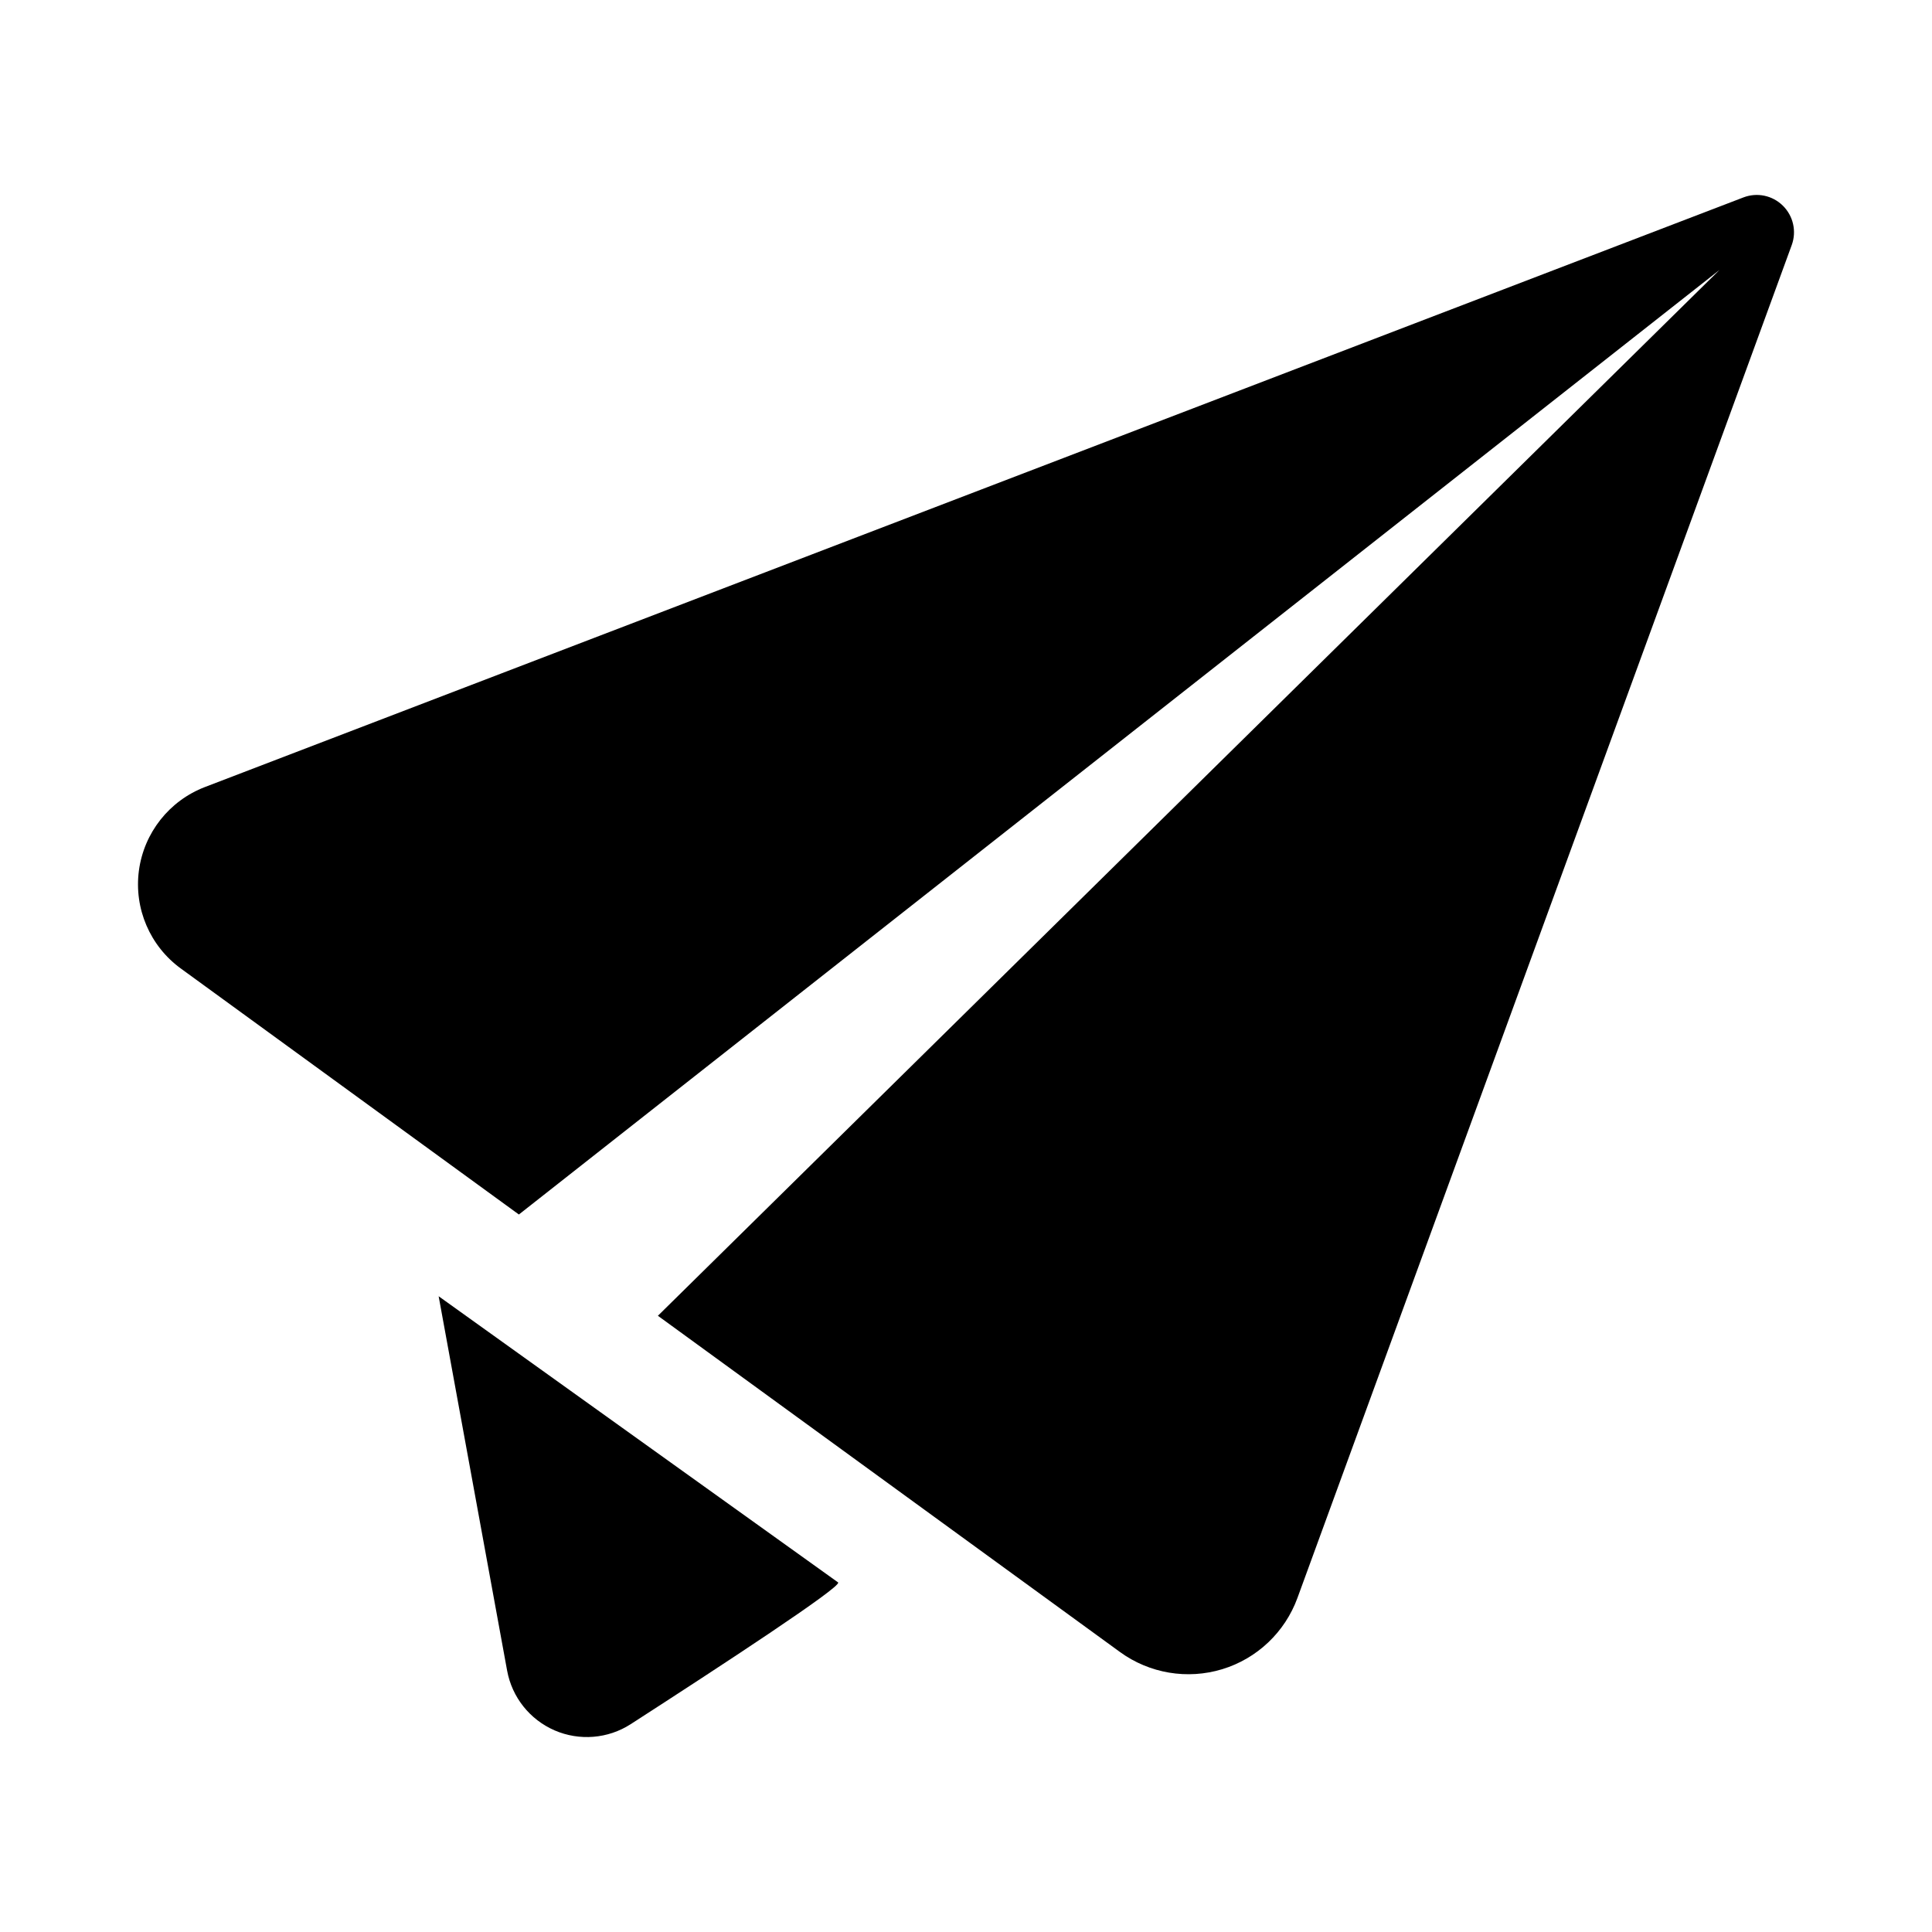
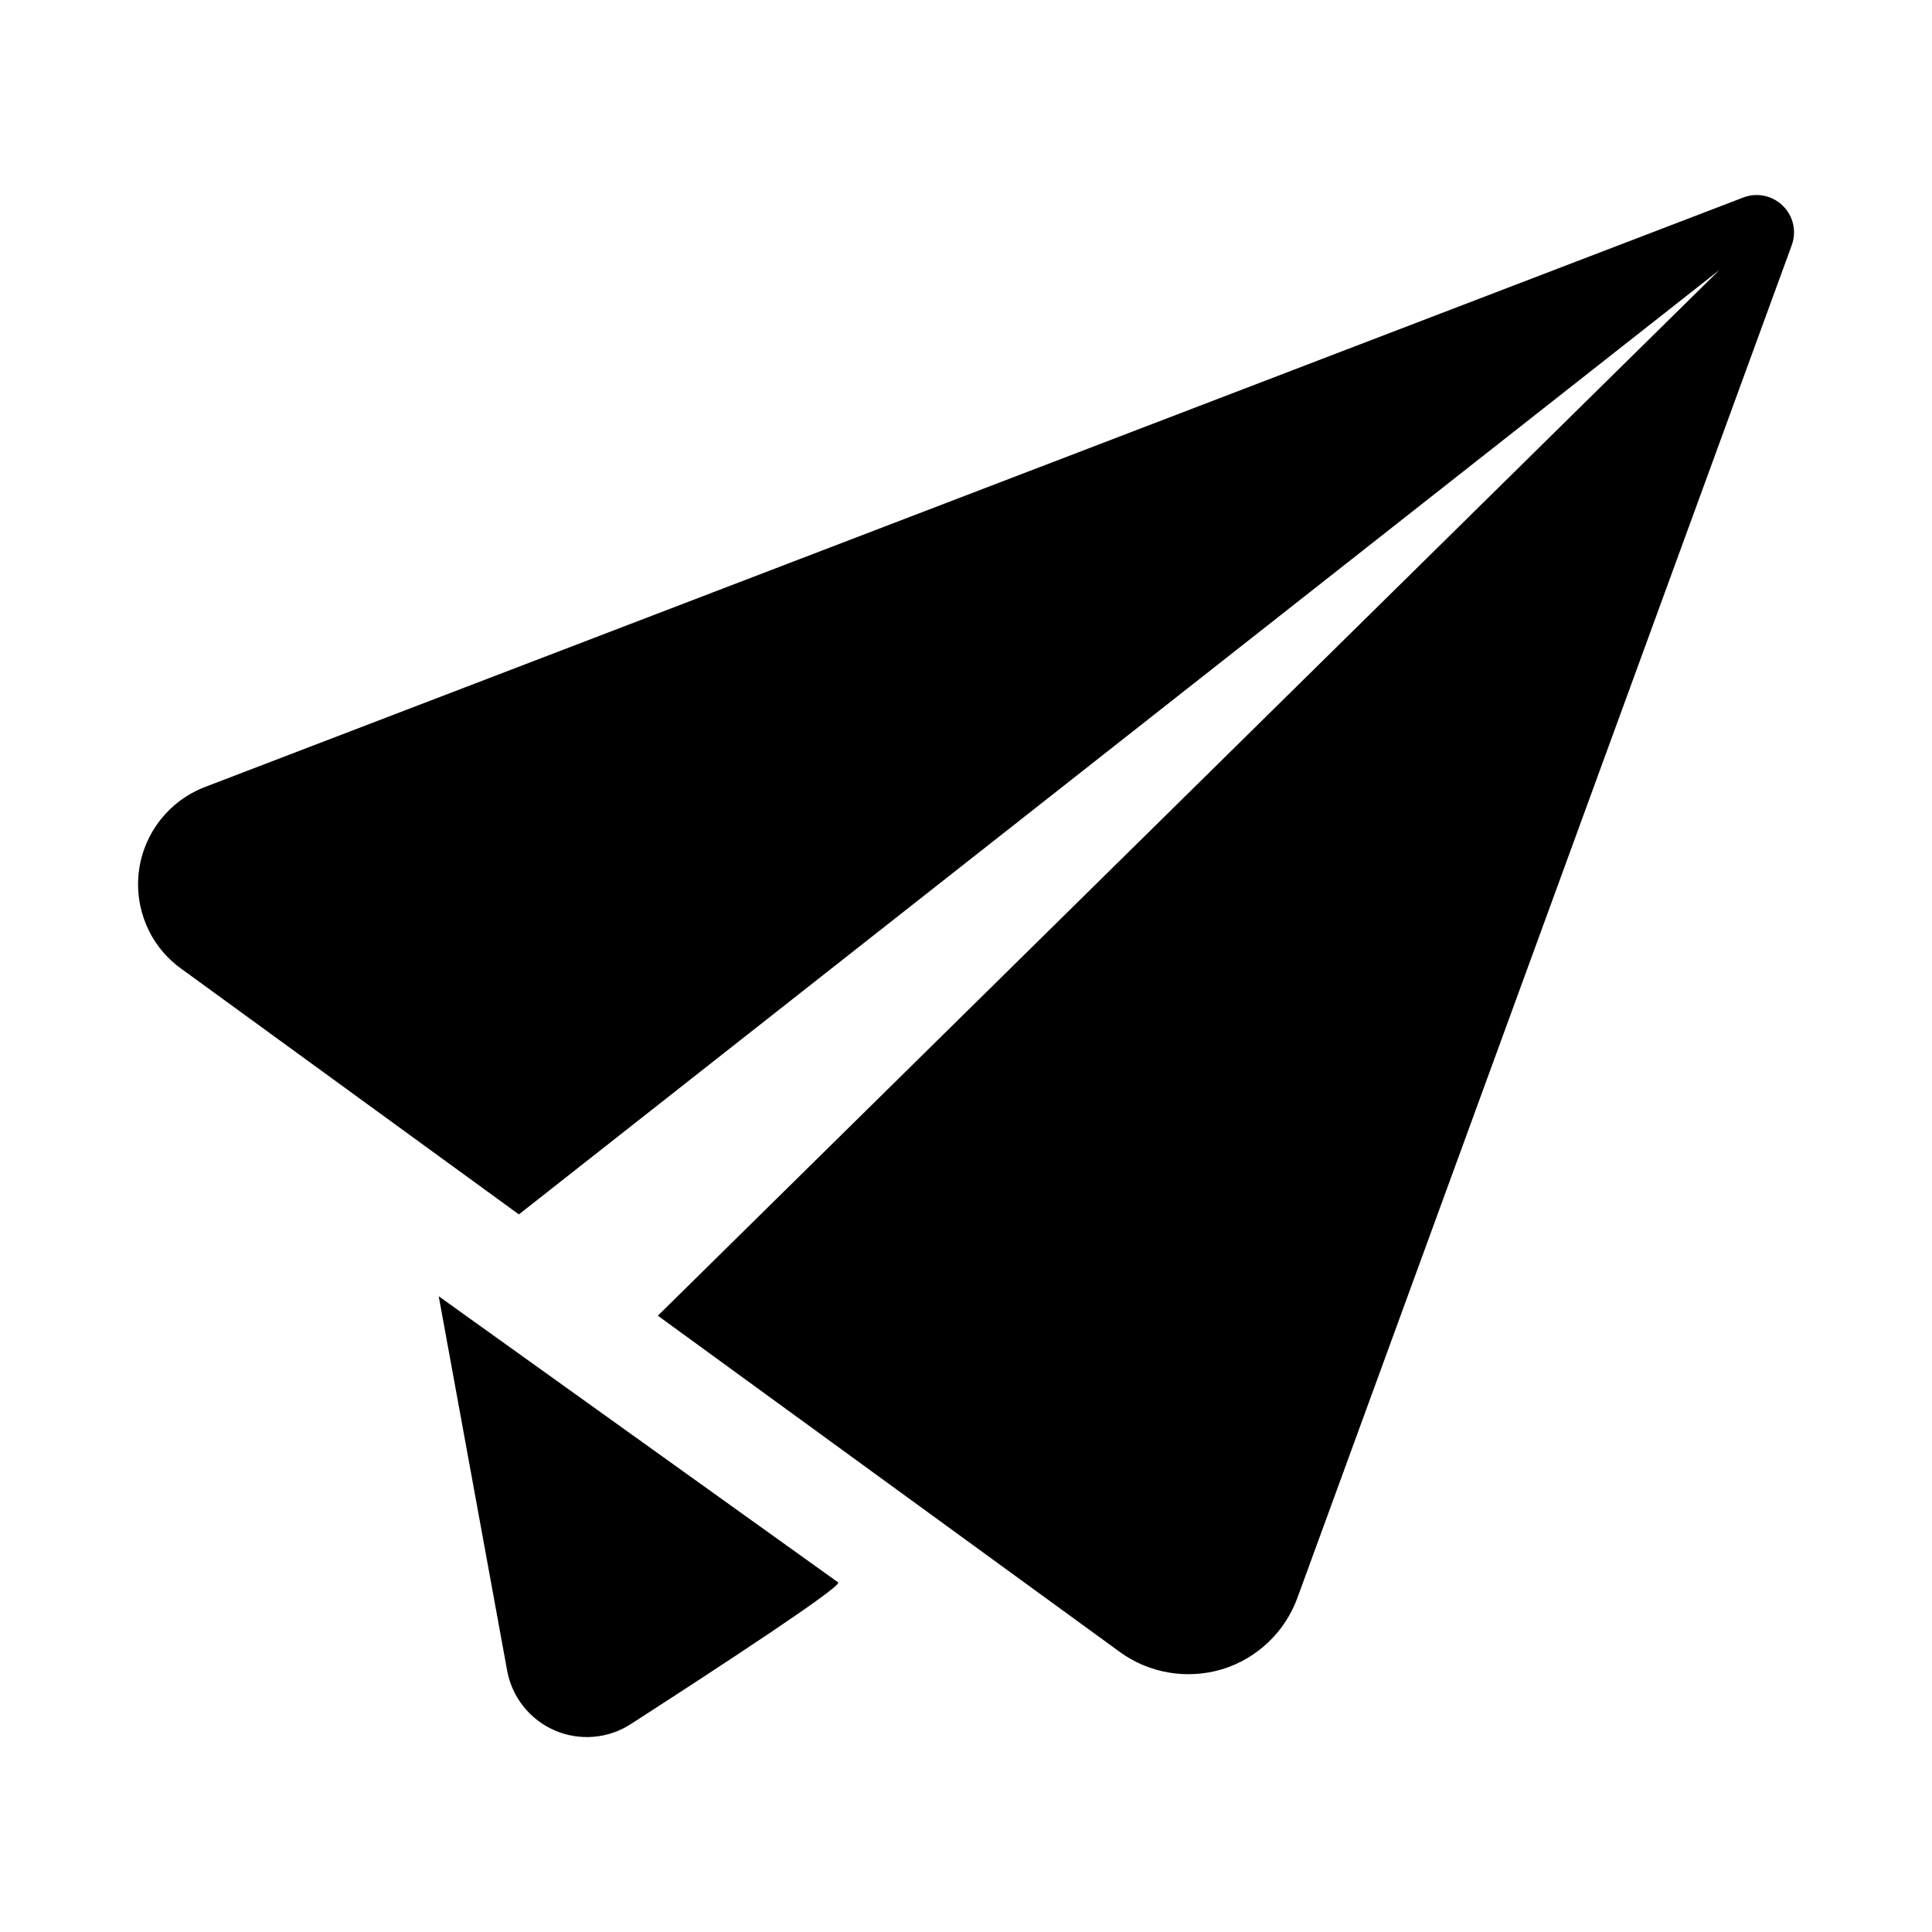
<svg xmlns="http://www.w3.org/2000/svg" id="libre-email-send" viewBox="0 0 14 14">
-   <g transform="matrix(0.3772935,0,0,0.3772935,1.000103,1.299769)">
-     <path d="M 1.285,11.671 C 0.6,11.934 0.114,12.55 0.017,13.277 c -0.096,0.728 0.213,1.449 0.806,1.88 L 7.315,19.881 30.374,1.74 9.985,21.826 18.86,28.284 c 0.565,0.411 1.293,0.534 1.964,0.33 0.67,-0.204 1.204,-0.712 1.444,-1.368 L 31.762,1.261 C 31.858,0.997 31.791,0.702 31.591,0.505 31.391,0.308 31.096,0.246 30.833,0.347 L 1.285,11.671 z" />
-     <path d="m 5.774,21.451 0.055,0.301 1.26,6.889 c 0.094,0.512 0.436,0.941 0.912,1.148 0.476,0.206 1.025,0.162 1.461,-0.119 1.755,-1.132 4.047,-2.634 3.985,-2.722 L 5.774,21.451 z" />
-   </g>
+   <path d="m 3.179,9.393 0.021,0.114 0.475,2.599 c 0.035,0.193 0.165,0.355 0.344,0.433 0.18,0.078 0.387,0.061 0.551,-0.045 C 5.232,12.067 6.097,11.5 6.074,11.467 L 3.179,9.393 Z M 1.485,5.703 c -0.258,0.099 -0.442,0.332 -0.478,0.606 -0.036,0.275 0.08,0.547 0.304,0.709 l 2.449,1.782 8.7,-6.844 -7.693,7.578 3.348,2.437 c 0.213,0.155 0.488,0.201 0.741,0.125 0.253,-0.077 0.454,-0.269 0.545,-0.516 L 12.984,1.776 c 0.036,-0.1 0.011,-0.211 -0.065,-0.285 -0.075,-0.074 -0.187,-0.098 -0.286,-0.06 L 1.485,5.703 Z" />
</svg>
